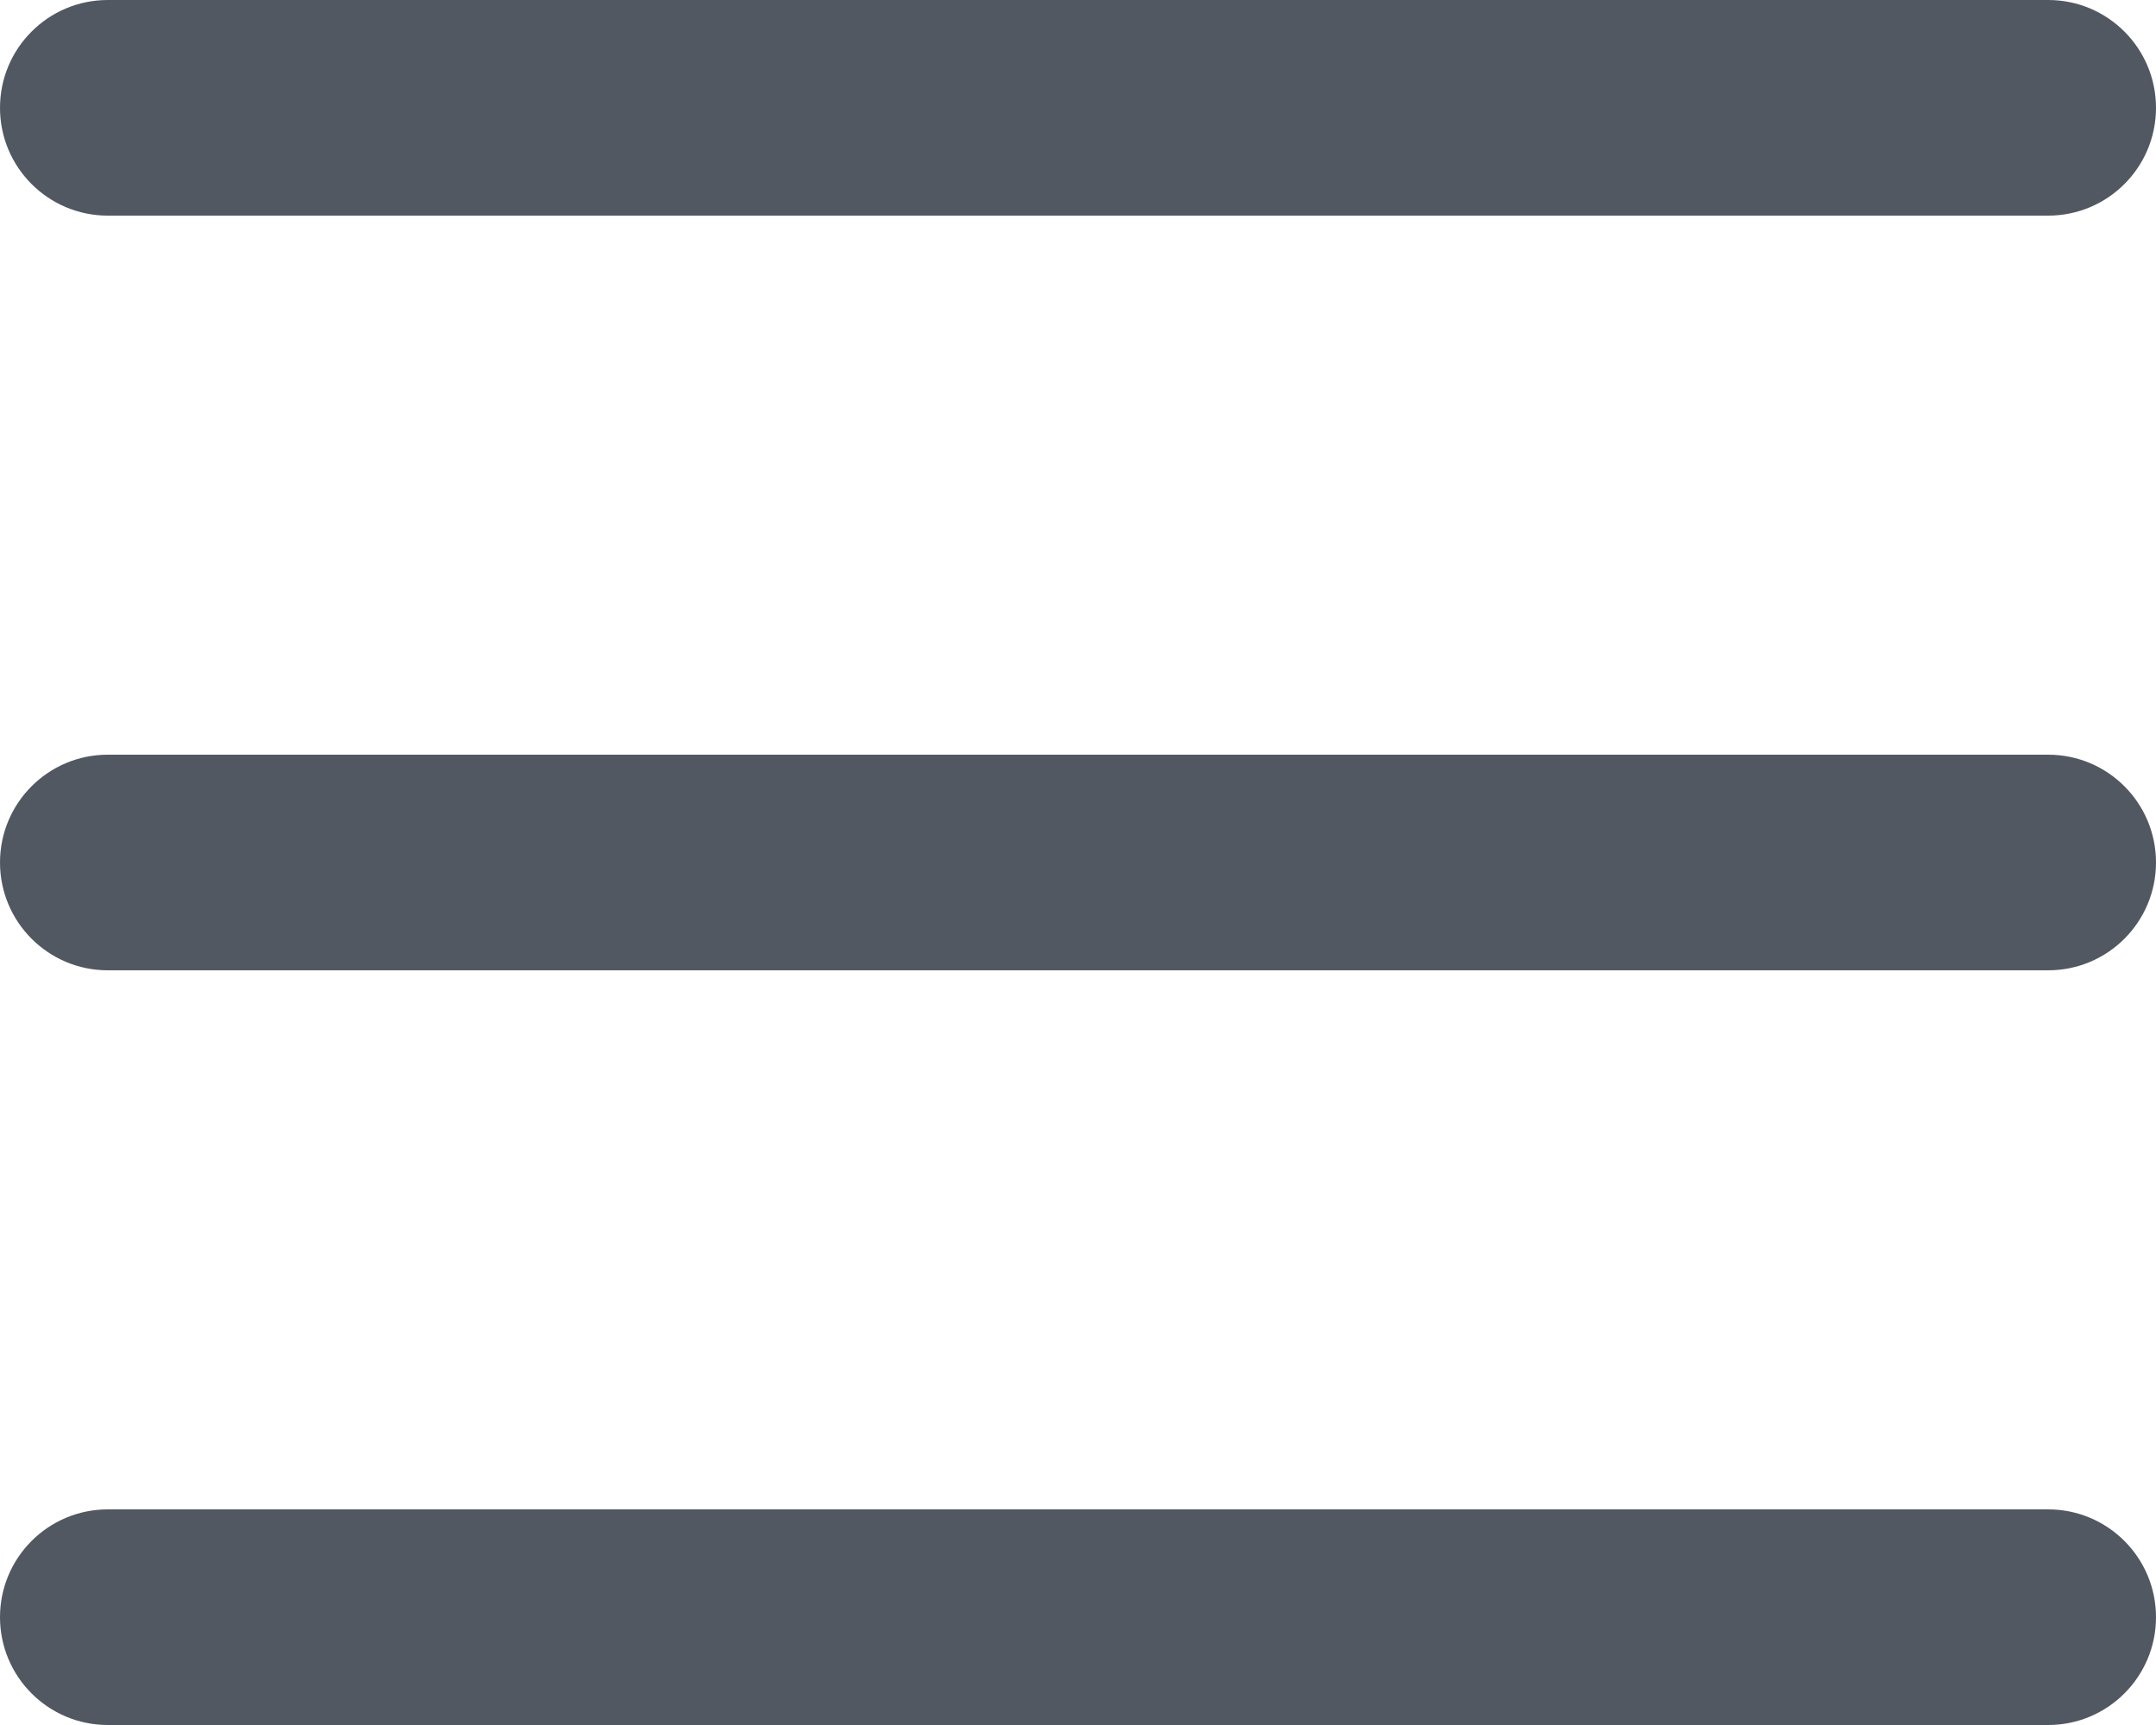
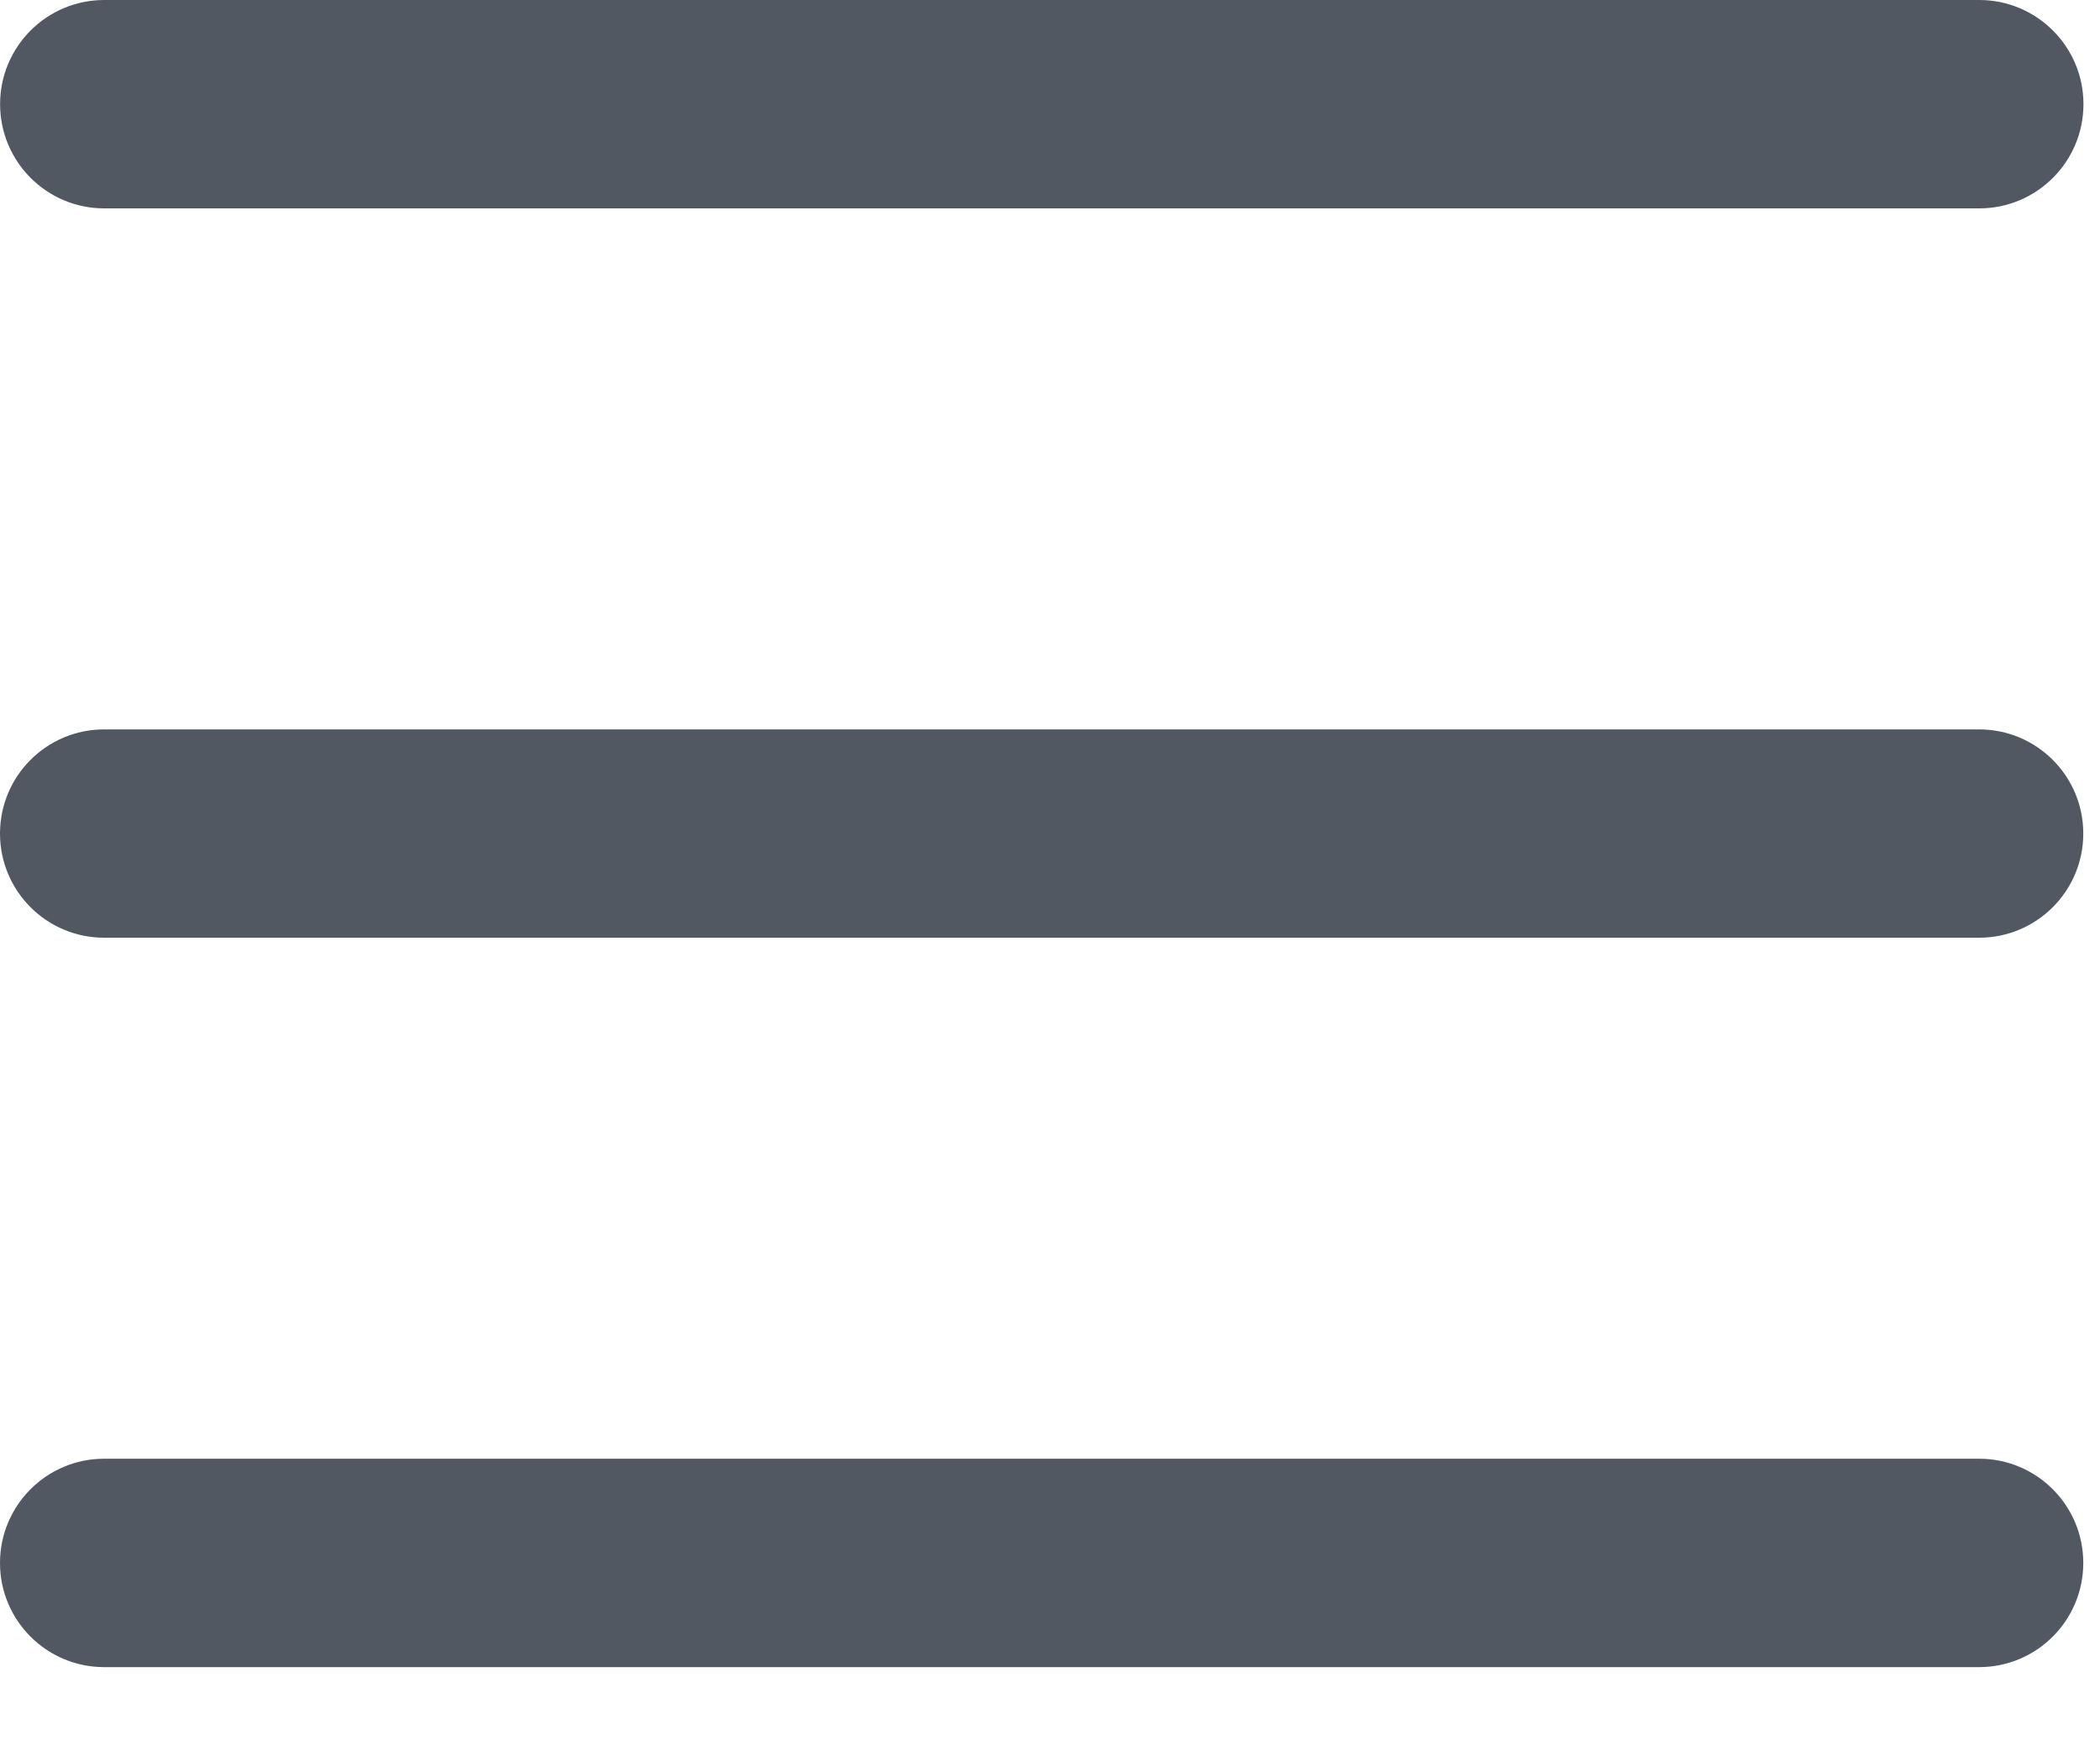
- <svg xmlns="http://www.w3.org/2000/svg" width="20" height="16" viewBox="0 0 20 16" fill="none">
-   <rect width="20" height="2" rx="1" fill="#525862" />
-   <rect y="7" width="20" height="2" rx="1" fill="#525862" />
-   <rect y="14" width="20" height="2" rx="1" fill="#525862" />
+ <svg xmlns="http://www.w3.org/2000/svg" width="24" height="20" viewBox="0 0 24 20" fill="none">
+   <path fill-rule="evenodd" clip-rule="evenodd" d="M0.001 1.19C0.001 0.533 0.534 0 1.191 0H22.62C23.277 0 23.811 0.533 23.811 1.19C23.811 1.848 23.277 2.381 22.62 2.381H1.191C0.534 2.381 0.001 1.848 0.001 1.19ZM0 9.524C0 8.866 0.533 8.334 1.19 8.334H22.619C23.276 8.334 23.809 8.866 23.809 9.524C23.809 10.181 23.276 10.714 22.619 10.714H1.19C0.533 10.714 0 10.181 0 9.524ZM1.19 16.667C0.533 16.667 0 17.2 0 17.858C0 18.515 0.533 19.048 1.19 19.048H22.619C23.276 19.048 23.809 18.515 23.809 17.858C23.809 17.2 23.276 16.667 22.619 16.667H1.19Z" fill="#525862" />
</svg>
